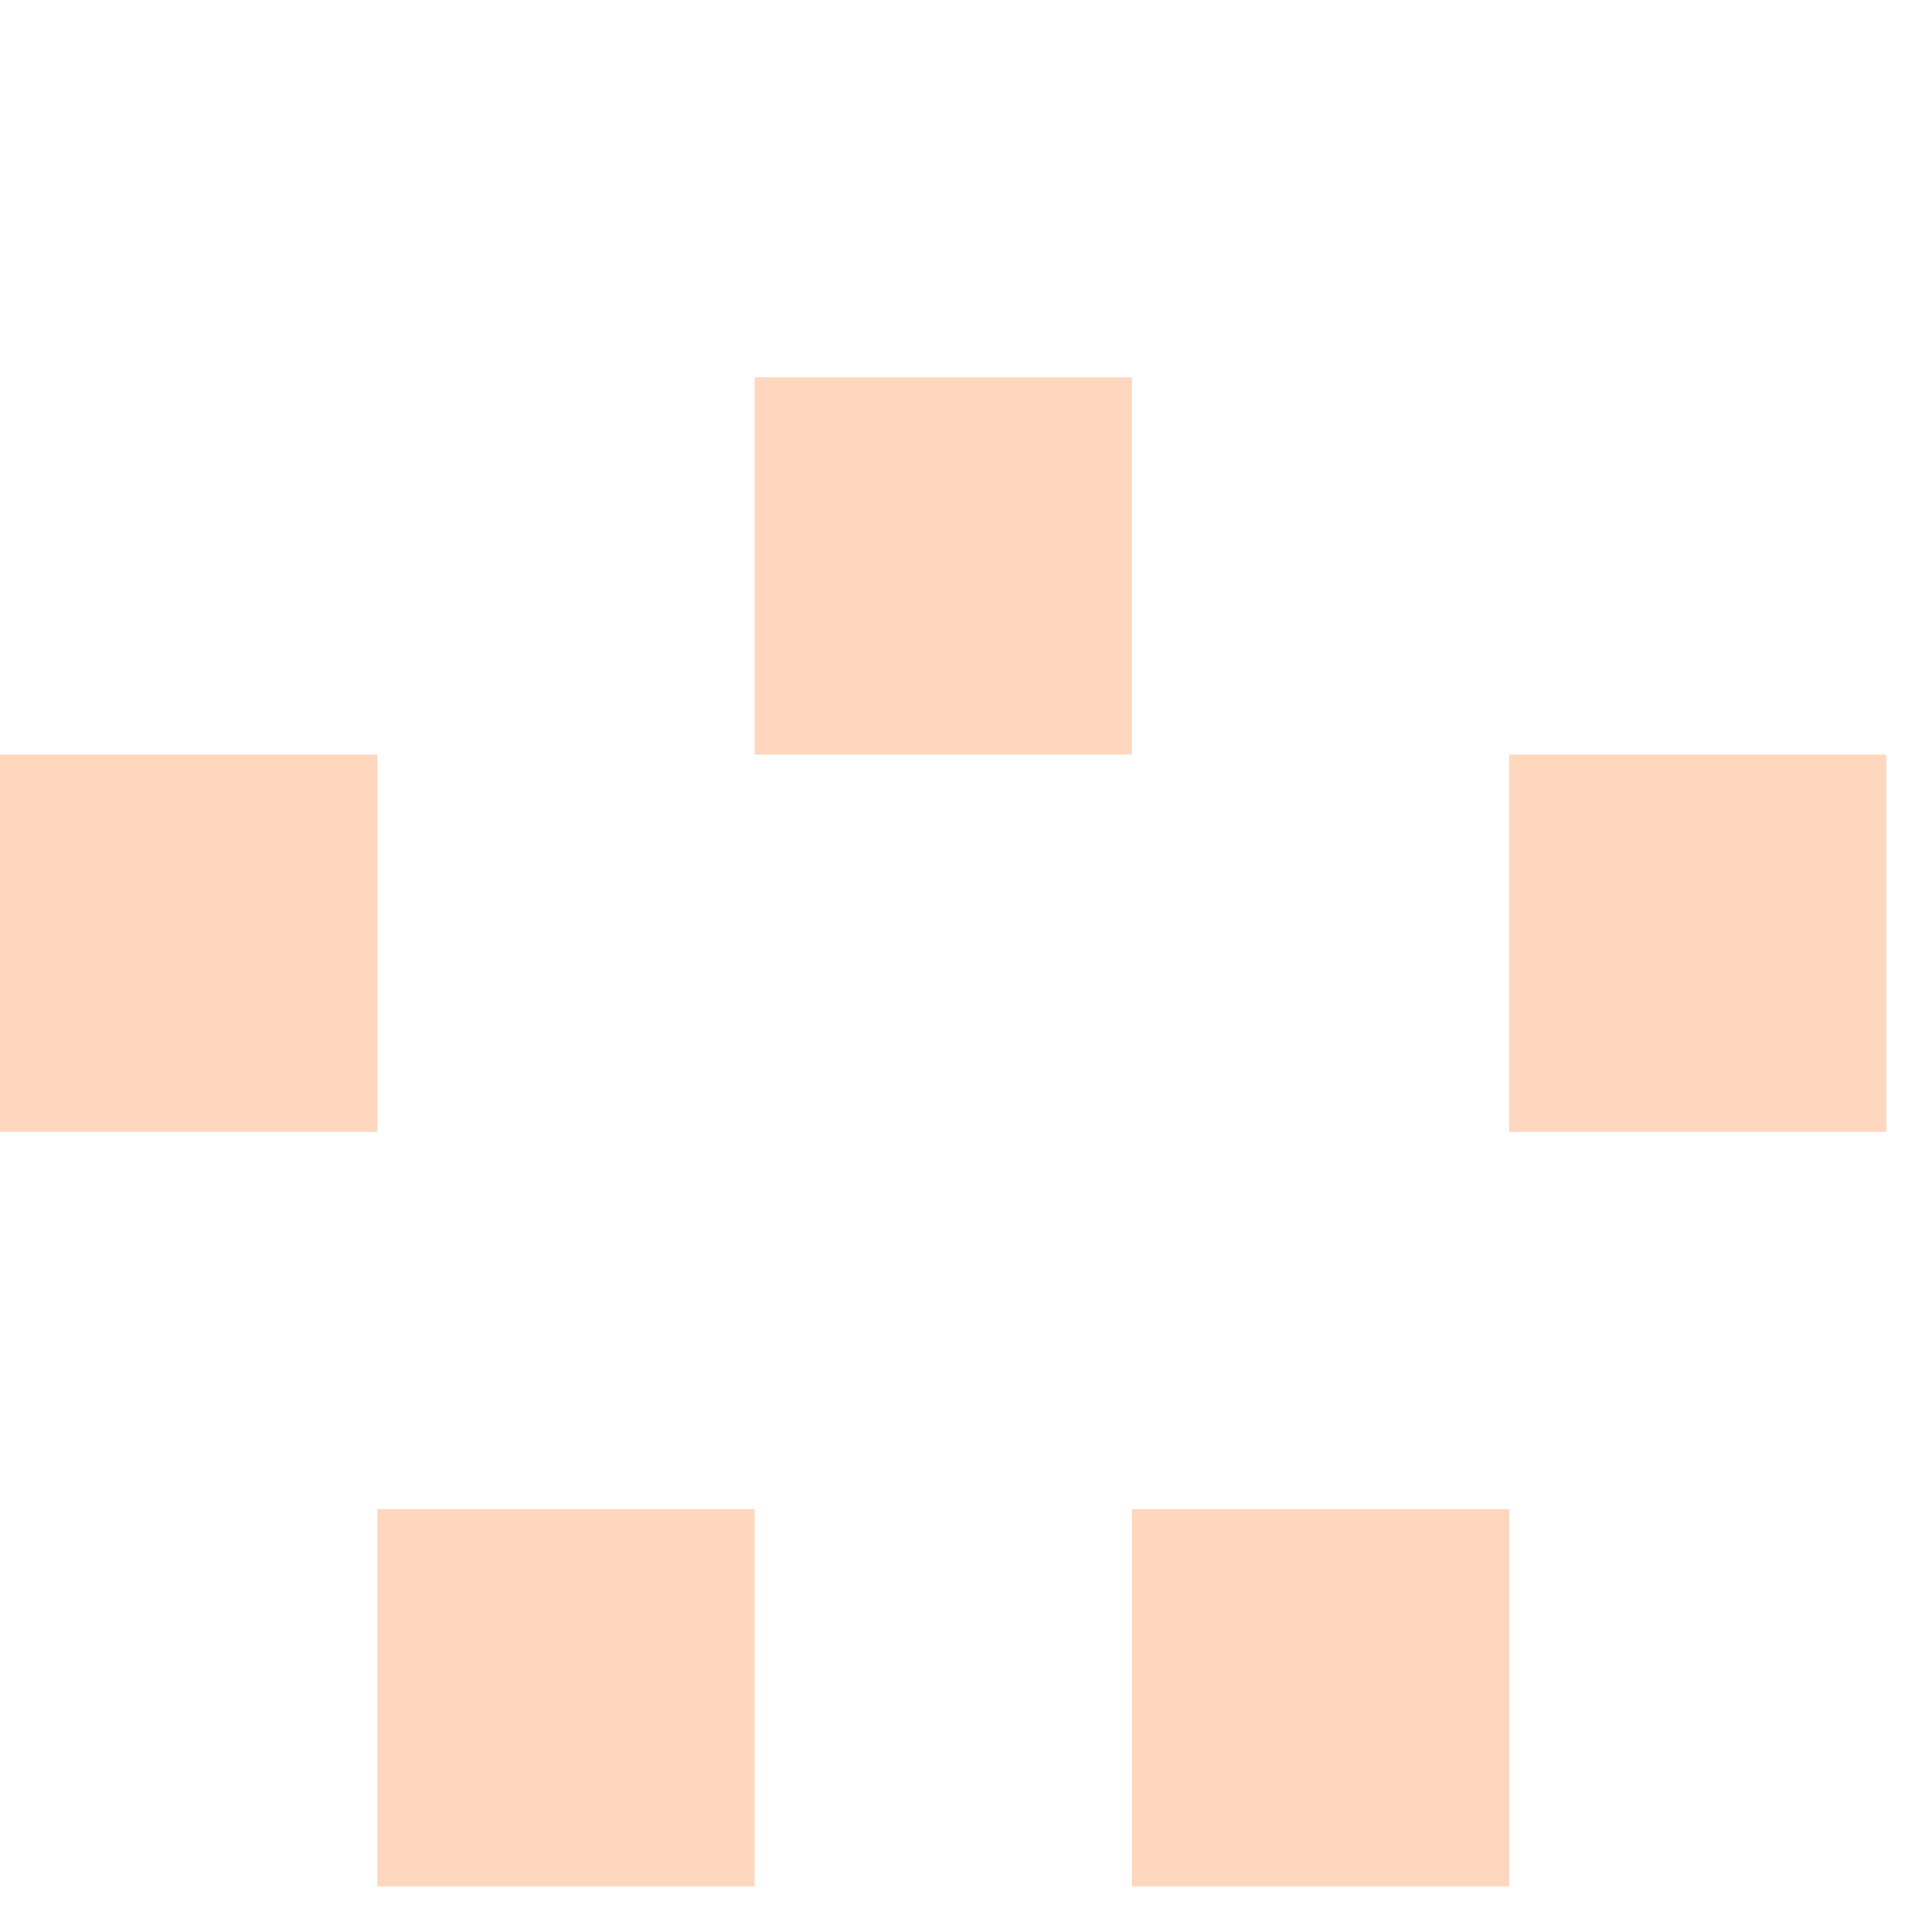
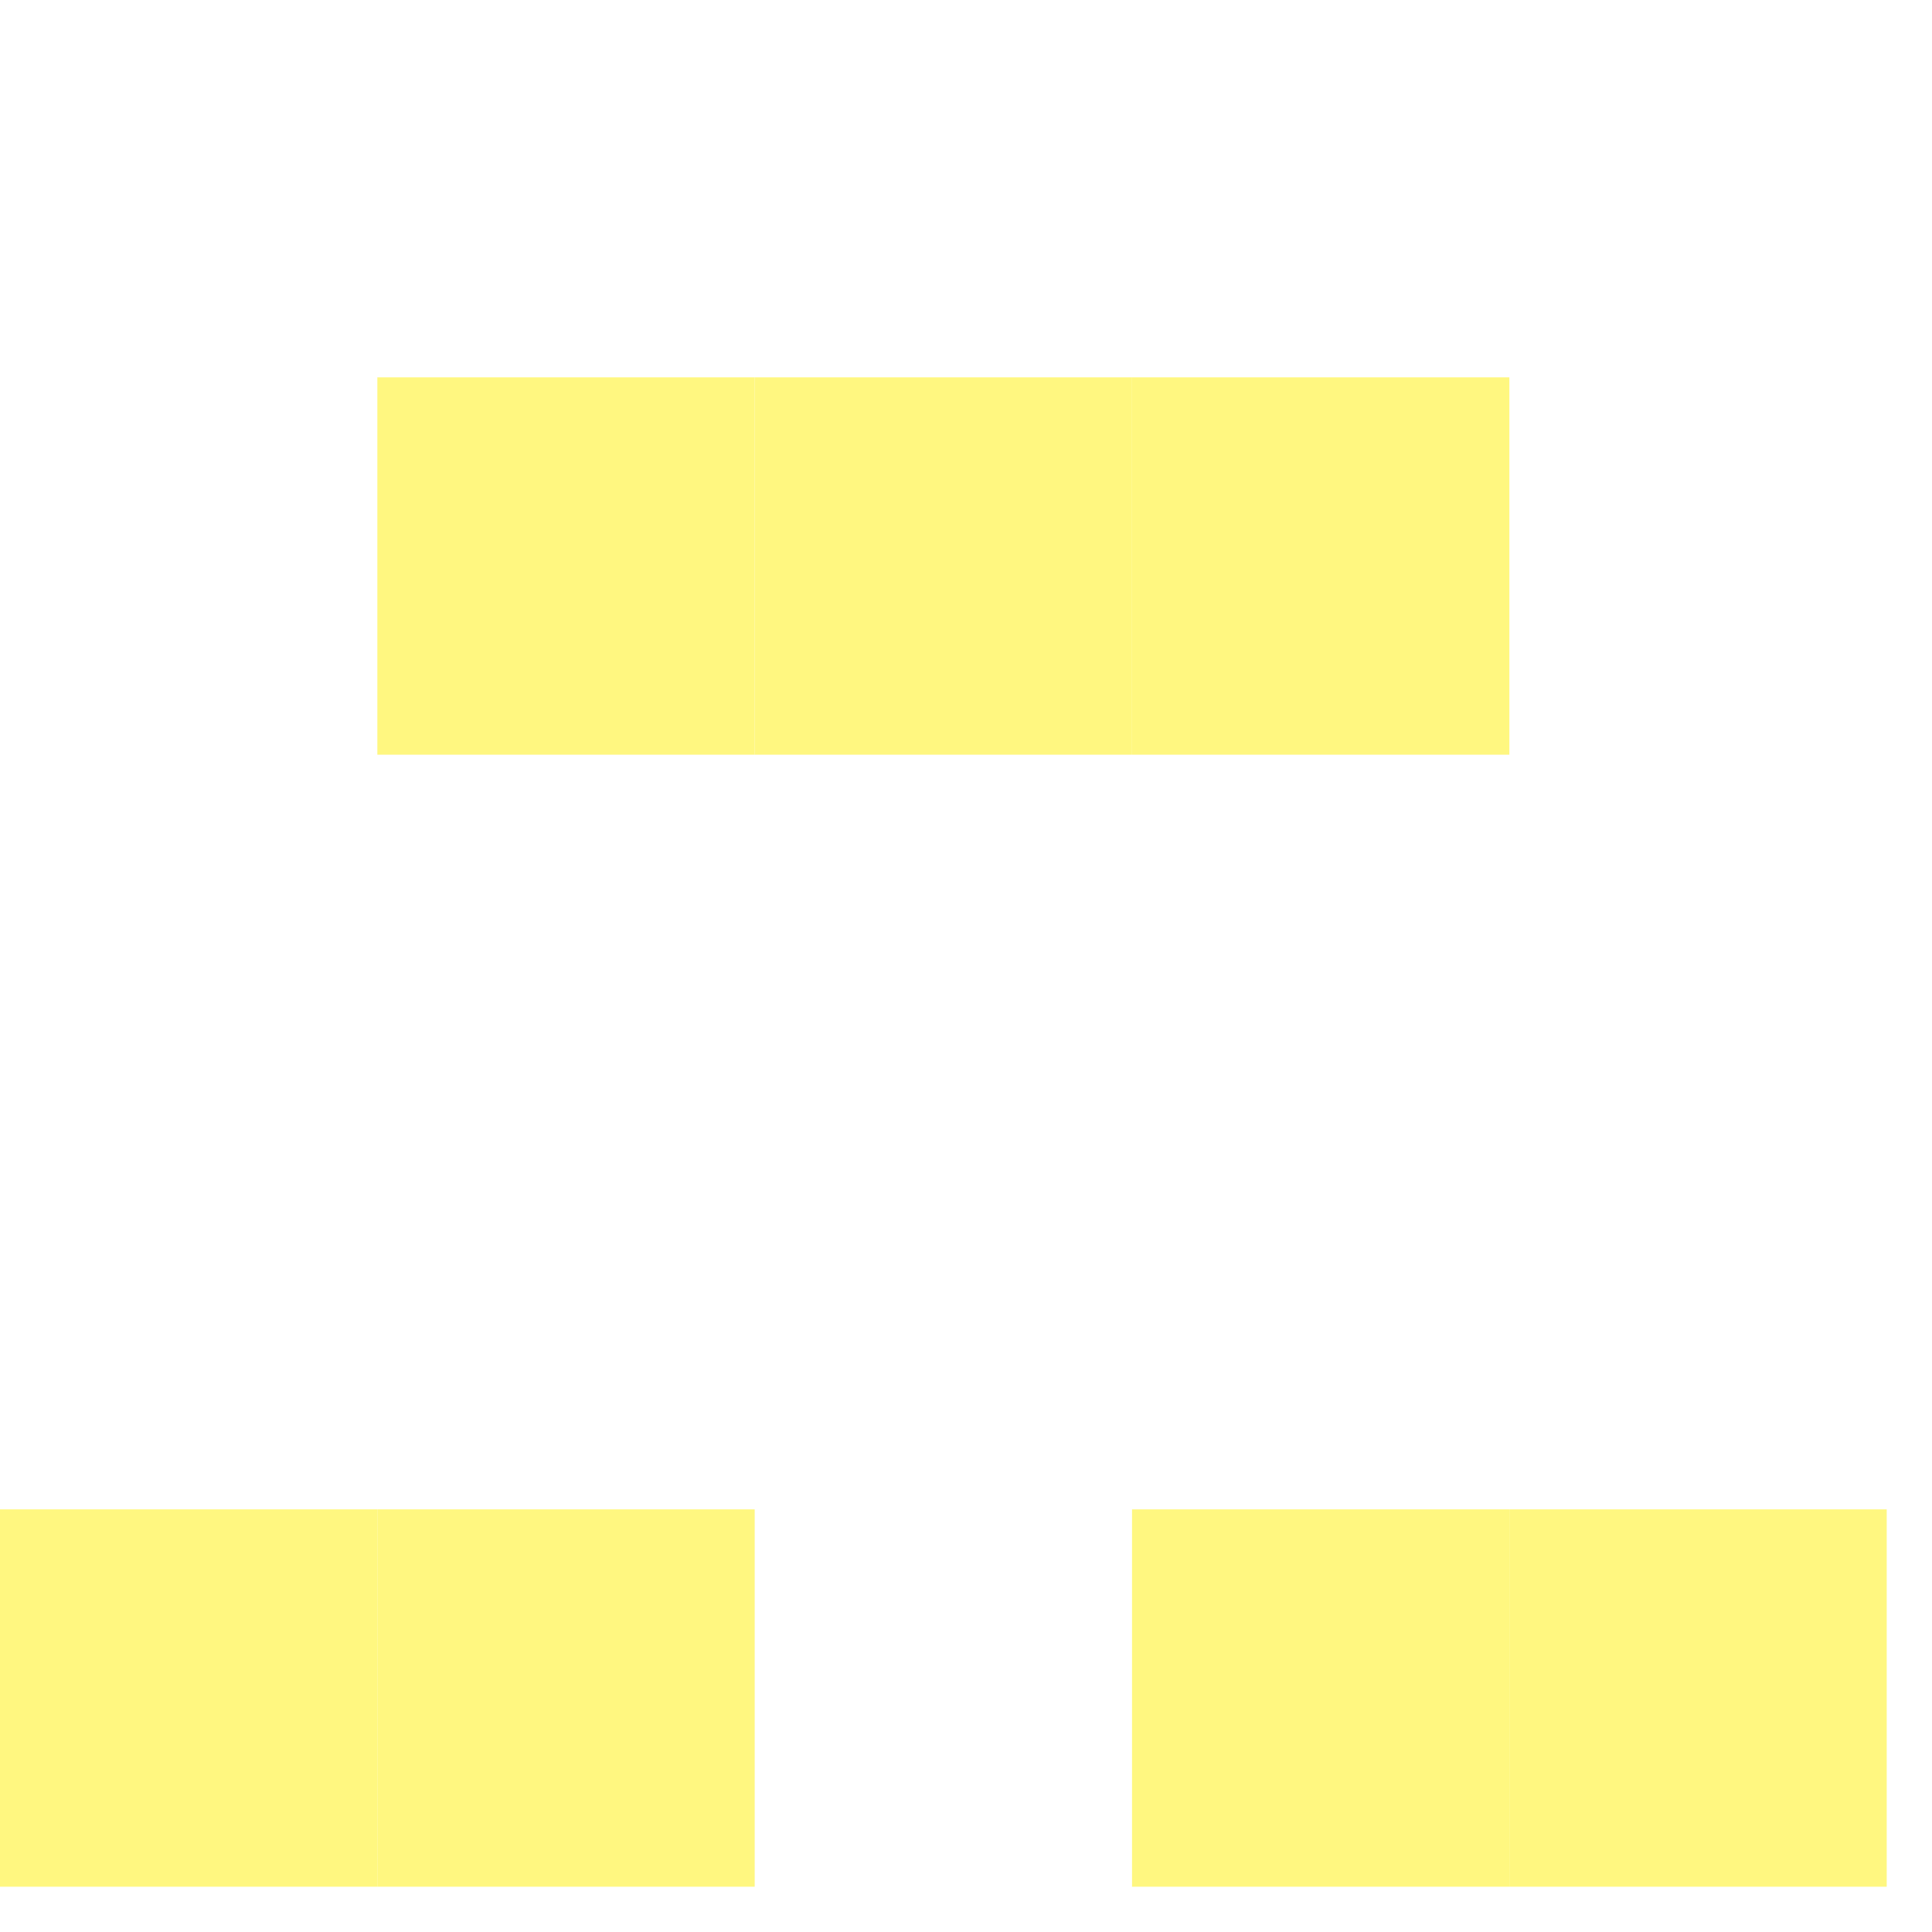
<svg xmlns="http://www.w3.org/2000/svg" id="example-identicon-42-svg" width="128" height="128" viewbox="0 0 128 128">
  <g>
    <rect x="0" y="0" width="25" height="25" fill="none" />
    <rect x="25" y="0" width="25" height="25" fill="none" />
    <rect x="50" y="0" width="25" height="25" fill="none" />
    <rect x="75" y="0" width="25" height="25" fill="none" />
    <rect x="100" y="0" width="25" height="25" fill="none" />
    <rect x="0" y="25" width="25" height="25" fill="none" />
-     <rect x="25" y="25" width="25" height="25" fill="none" />
-     <rect x="50" y="25" width="25" height="25" fill="#ffd7bf" />
-     <rect x="75" y="25" width="25" height="25" fill="none" />
+     <rect x="25" y="25" width="25" height="25" fill="#fff780" />
+     <rect x="50" y="25" width="25" height="25" fill="#fff780" />
+     <rect x="75" y="25" width="25" height="25" fill="#fff780" />
    <rect x="100" y="25" width="25" height="25" fill="none" />
-     <rect x="0" y="50" width="25" height="25" fill="#ffd7bf" />
+     <rect x="0" y="50" width="25" height="25" fill="none" />
    <rect x="25" y="50" width="25" height="25" fill="none" />
    <rect x="50" y="50" width="25" height="25" fill="none" />
    <rect x="75" y="50" width="25" height="25" fill="none" />
-     <rect x="100" y="50" width="25" height="25" fill="#ffd7bf" />
+     <rect x="100" y="50" width="25" height="25" fill="none" />
    <rect x="0" y="75" width="25" height="25" fill="none" />
    <rect x="25" y="75" width="25" height="25" fill="none" />
    <rect x="50" y="75" width="25" height="25" fill="none" />
    <rect x="75" y="75" width="25" height="25" fill="none" />
    <rect x="100" y="75" width="25" height="25" fill="none" />
-     <rect x="0" y="100" width="25" height="25" fill="none" />
-     <rect x="25" y="100" width="25" height="25" fill="#ffd7bf" />
+     <rect x="0" y="100" width="25" height="25" fill="#fff780" />
+     <rect x="25" y="100" width="25" height="25" fill="#fff780" />
    <rect x="50" y="100" width="25" height="25" fill="none" />
-     <rect x="75" y="100" width="25" height="25" fill="#ffd7bf" />
-     <rect x="100" y="100" width="25" height="25" fill="none" />
+     <rect x="75" y="100" width="25" height="25" fill="#fff780" />
+     <rect x="100" y="100" width="25" height="25" fill="#fff780" />
  </g>
</svg>
